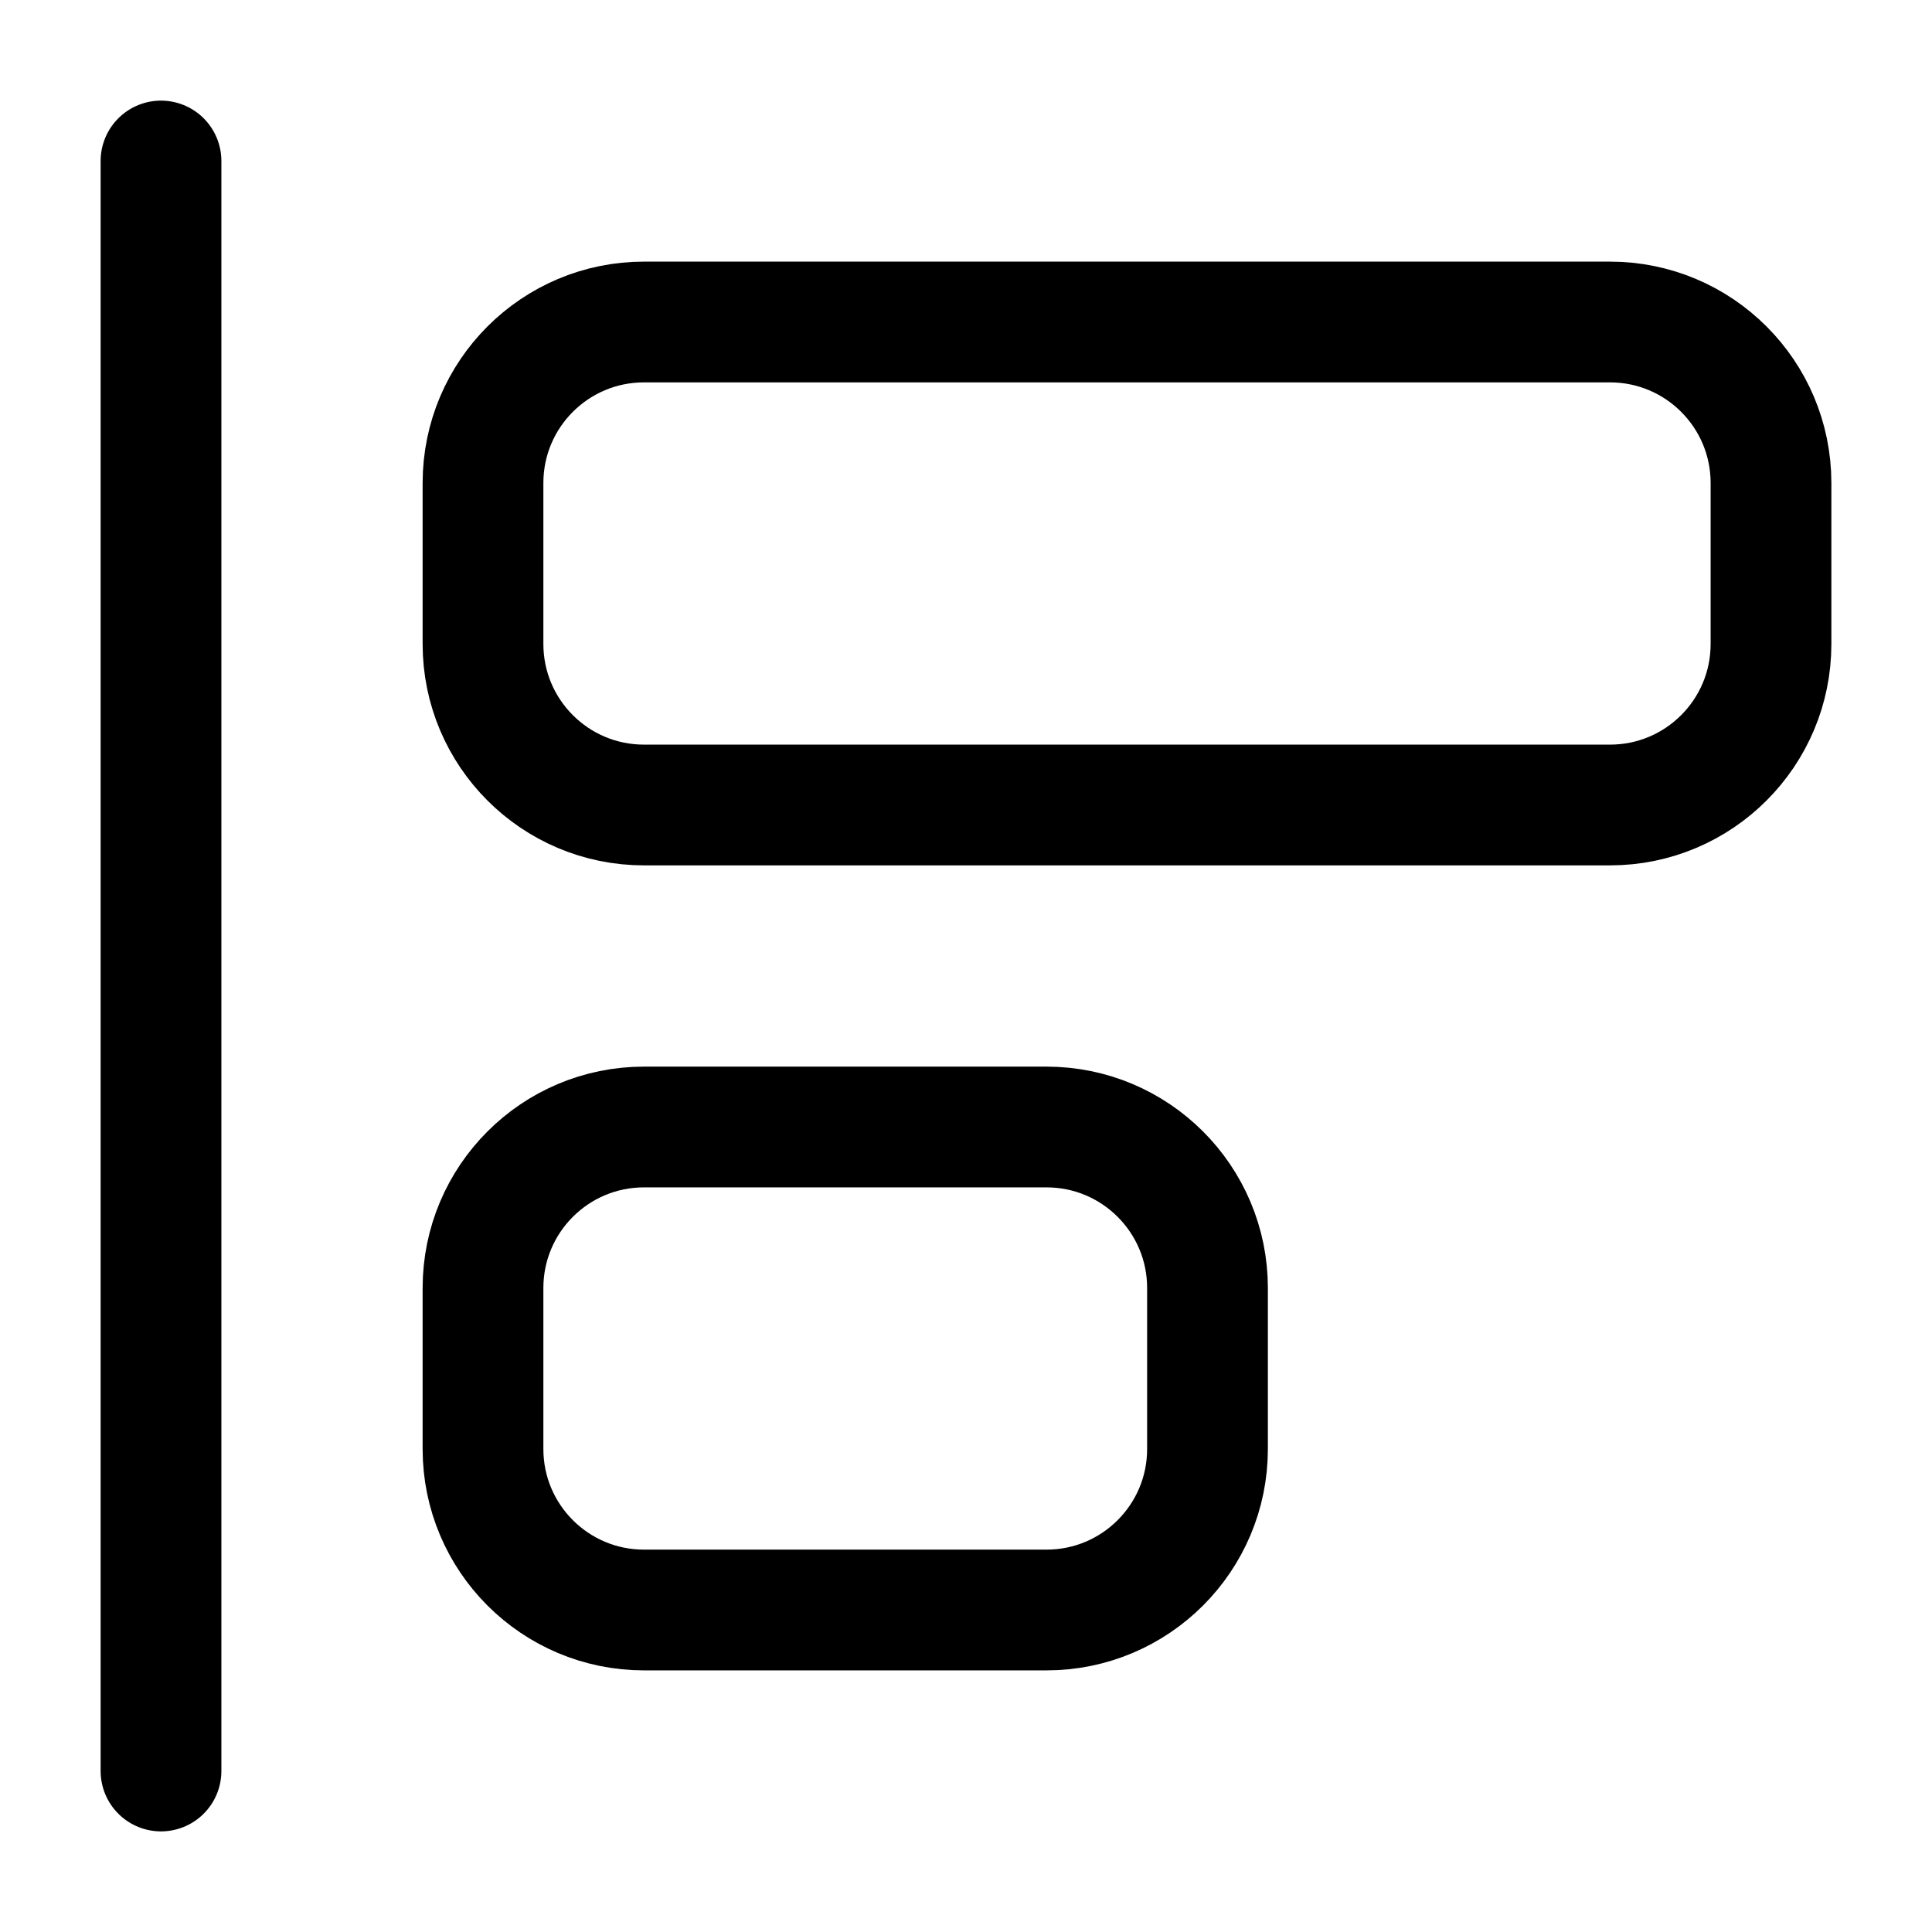
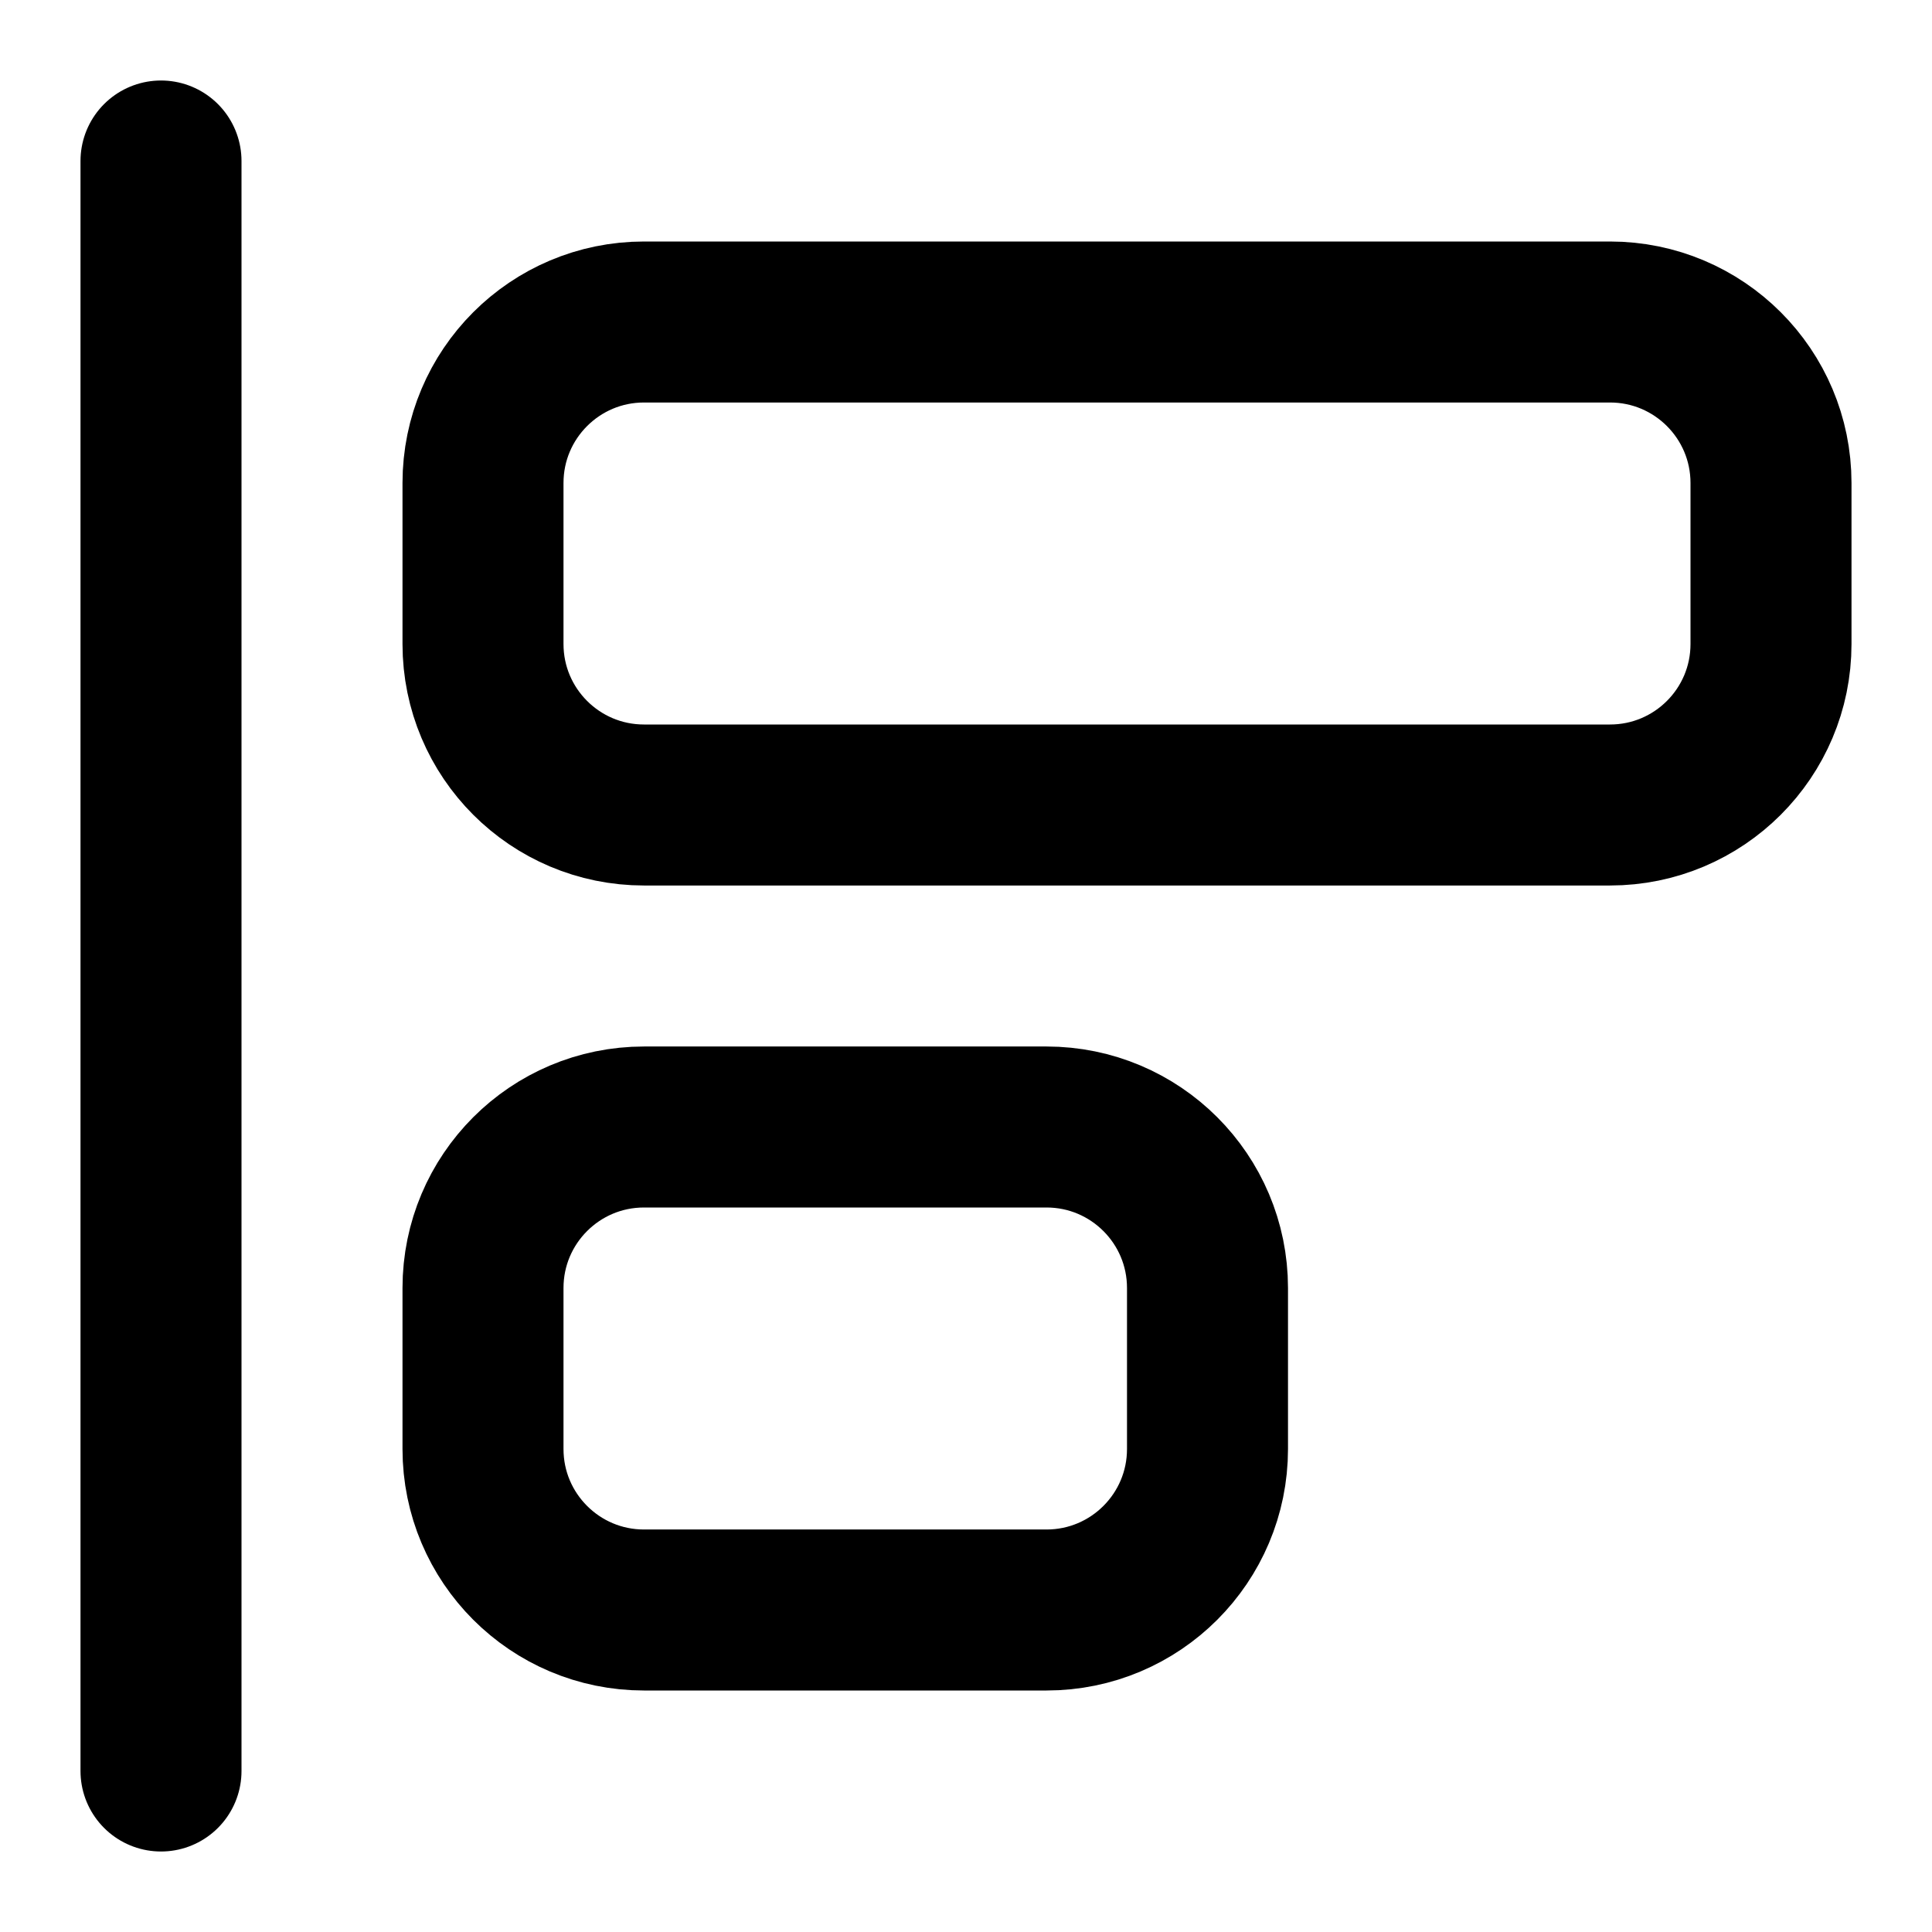
<svg xmlns="http://www.w3.org/2000/svg" viewBox="0 0 24 24">
-   <rect width="9" height="6" x="6" y="14" rx="2" fill="none" stroke="currentColor" stroke-linecap="round" stroke-linejoin="round" stroke-width="1.5" />
-   <rect width="16" height="6" x="6" y="4" rx="2" fill="none" stroke="currentColor" stroke-linecap="round" stroke-linejoin="round" stroke-width="1.5" />
-   <path d="M2 2v20" fill="none" stroke="currentColor" stroke-linecap="round" stroke-linejoin="round" stroke-width="1.5" />
+   <rect width="9" height="6" x="6" y="14" rx="2" fill="none" stroke="currentColor" stroke-linecap="round" stroke-linejoin="round" stroke-width="2" />
+   <rect width="16" height="6" x="6" y="4" rx="2" fill="none" stroke="currentColor" stroke-linecap="round" stroke-linejoin="round" stroke-width="2" />
+   <path d="M2 2v20" fill="none" stroke="currentColor" stroke-linecap="round" stroke-linejoin="round" stroke-width="2" />
</svg>
